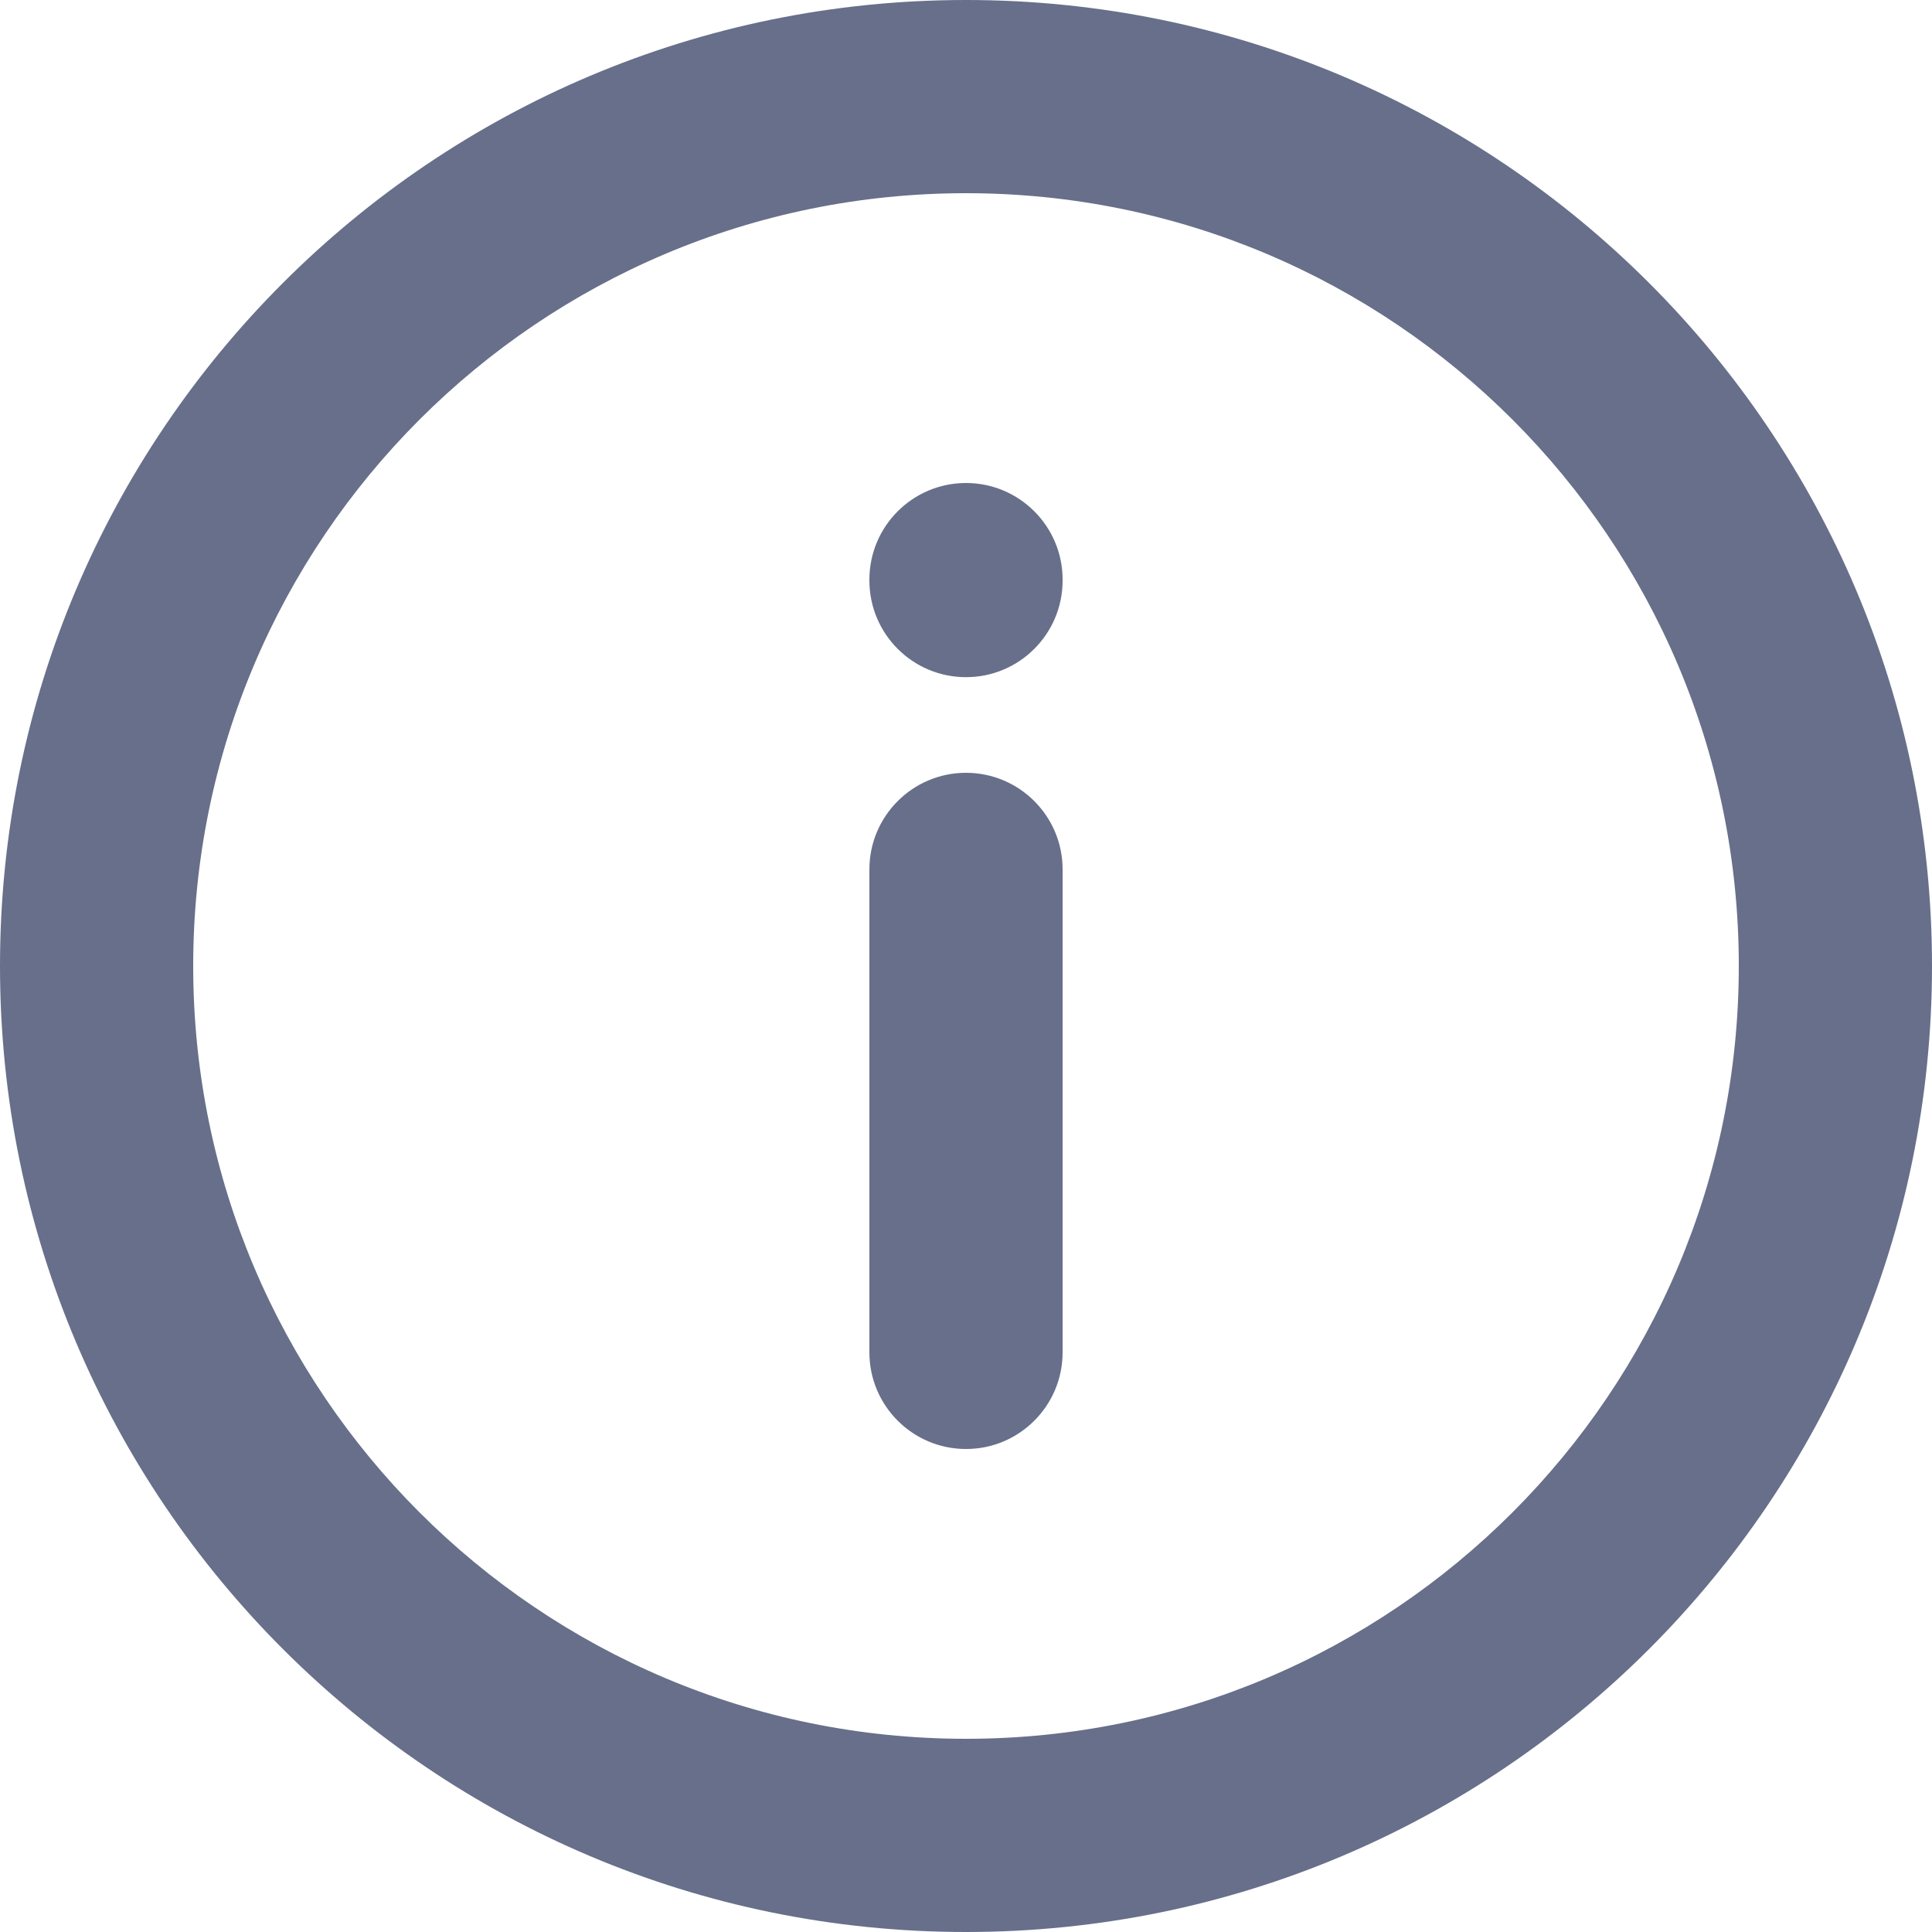
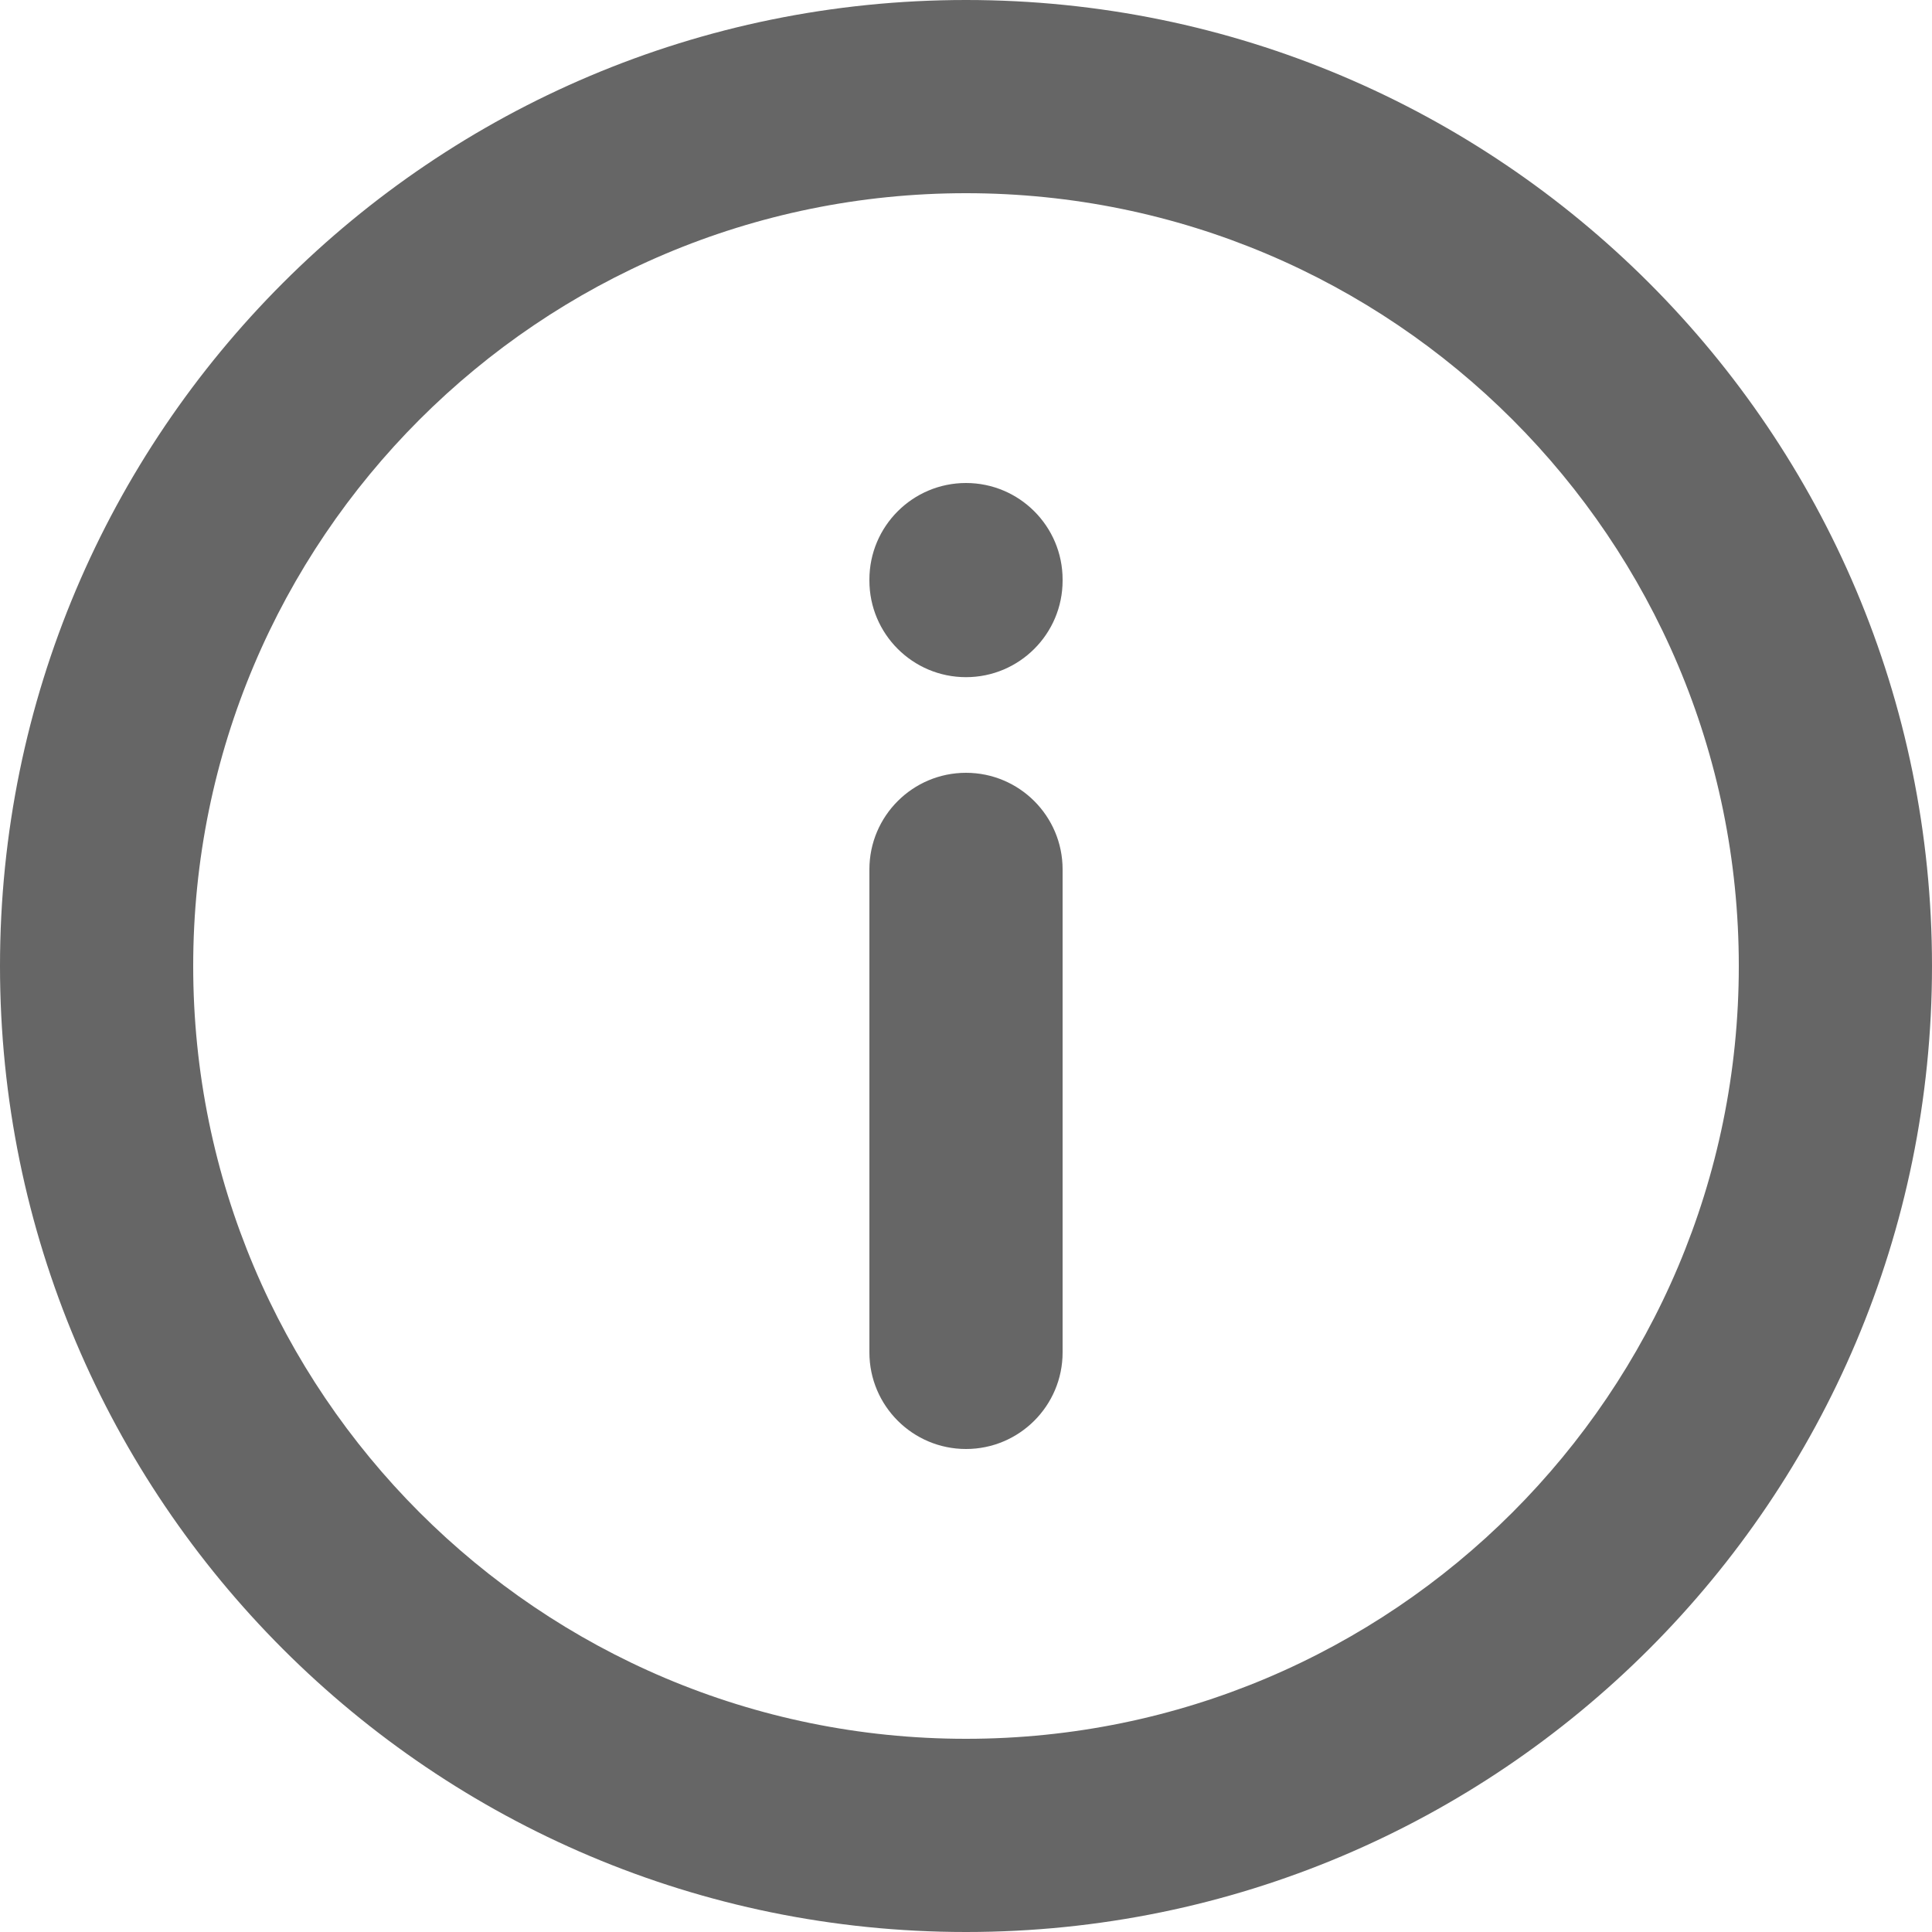
<svg xmlns="http://www.w3.org/2000/svg" width="20" height="20" viewBox="0 0 20 20" fill="none">
-   <path fill-rule="evenodd" clip-rule="evenodd" d="M10 2C5.582 2 2 5.582 2 10C2 14.418 5.582 18 10 18C14.418 18 18 14.418 18 10C18 5.582 14.418 2 10 2ZM0 10C0 4.477 4.477 0 10 0C15.523 0 20 4.477 20 10C20 15.523 15.523 20 10 20C4.477 20 0 15.523 0 10ZM10 5C10.552 5 11 5.448 11 6V6.01C11 6.562 10.552 7.01 10 7.01C9.448 7.01 9 6.562 9 6.01V6C9 5.448 9.448 5 10 5ZM10 8C10.552 8 11 8.448 11 9V14C11 14.552 10.552 15 10 15C9.448 15 9 14.552 9 14V9C9 8.448 9.448 8 10 8Z" fill="#020F3C" fill-opacity="0.6" />
+   <path fill-rule="evenodd" clip-rule="evenodd" d="M10 2C5.582 2 2 5.582 2 10C2 14.418 5.582 18 10 18C14.418 18 18 14.418 18 10C18 5.582 14.418 2 10 2ZM0 10C0 4.477 4.477 0 10 0C15.523 0 20 4.477 20 10C20 15.523 15.523 20 10 20C4.477 20 0 15.523 0 10ZM10 5C10.552 5 11 5.448 11 6V6.01C11 6.562 10.552 7.01 10 7.01C9.448 7.01 9 6.562 9 6.01V6C9 5.448 9.448 5 10 5ZM10 8C10.552 8 11 8.448 11 9V14C11 14.552 10.552 15 10 15C9.448 15 9 14.552 9 14V9C9 8.448 9.448 8 10 8Z" fill="currentColor" fill-opacity="0.6" />
</svg>
